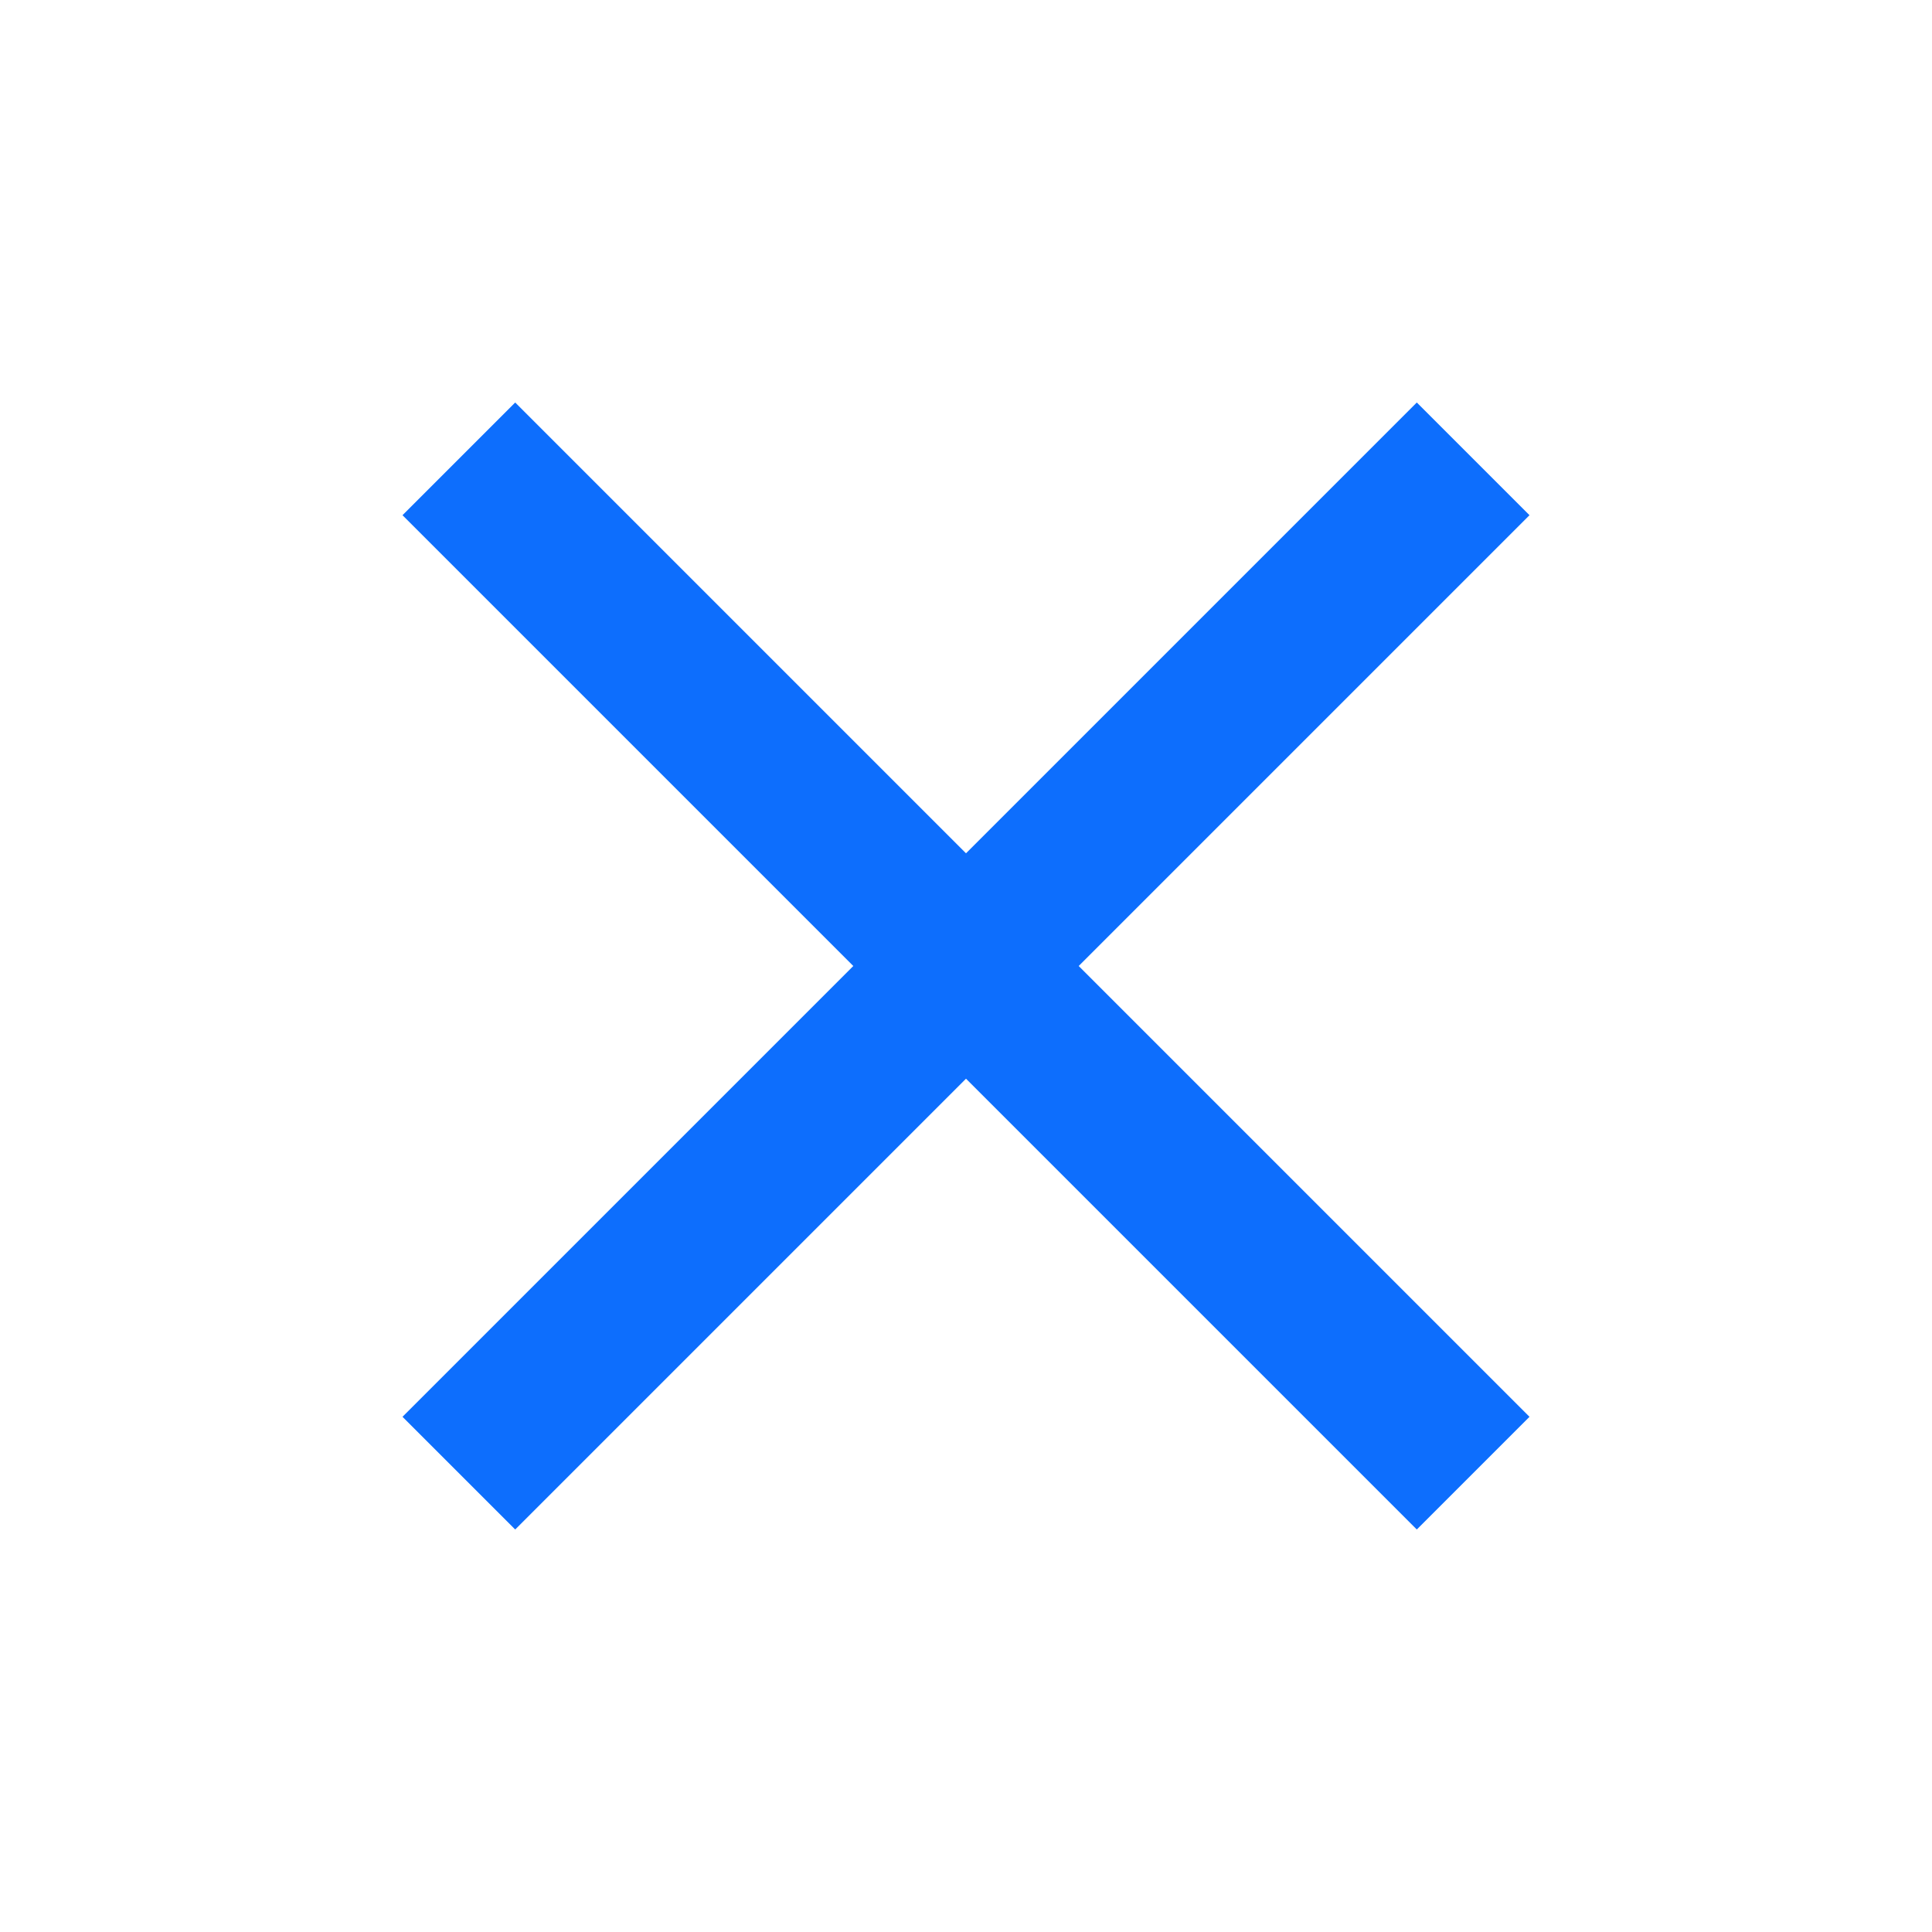
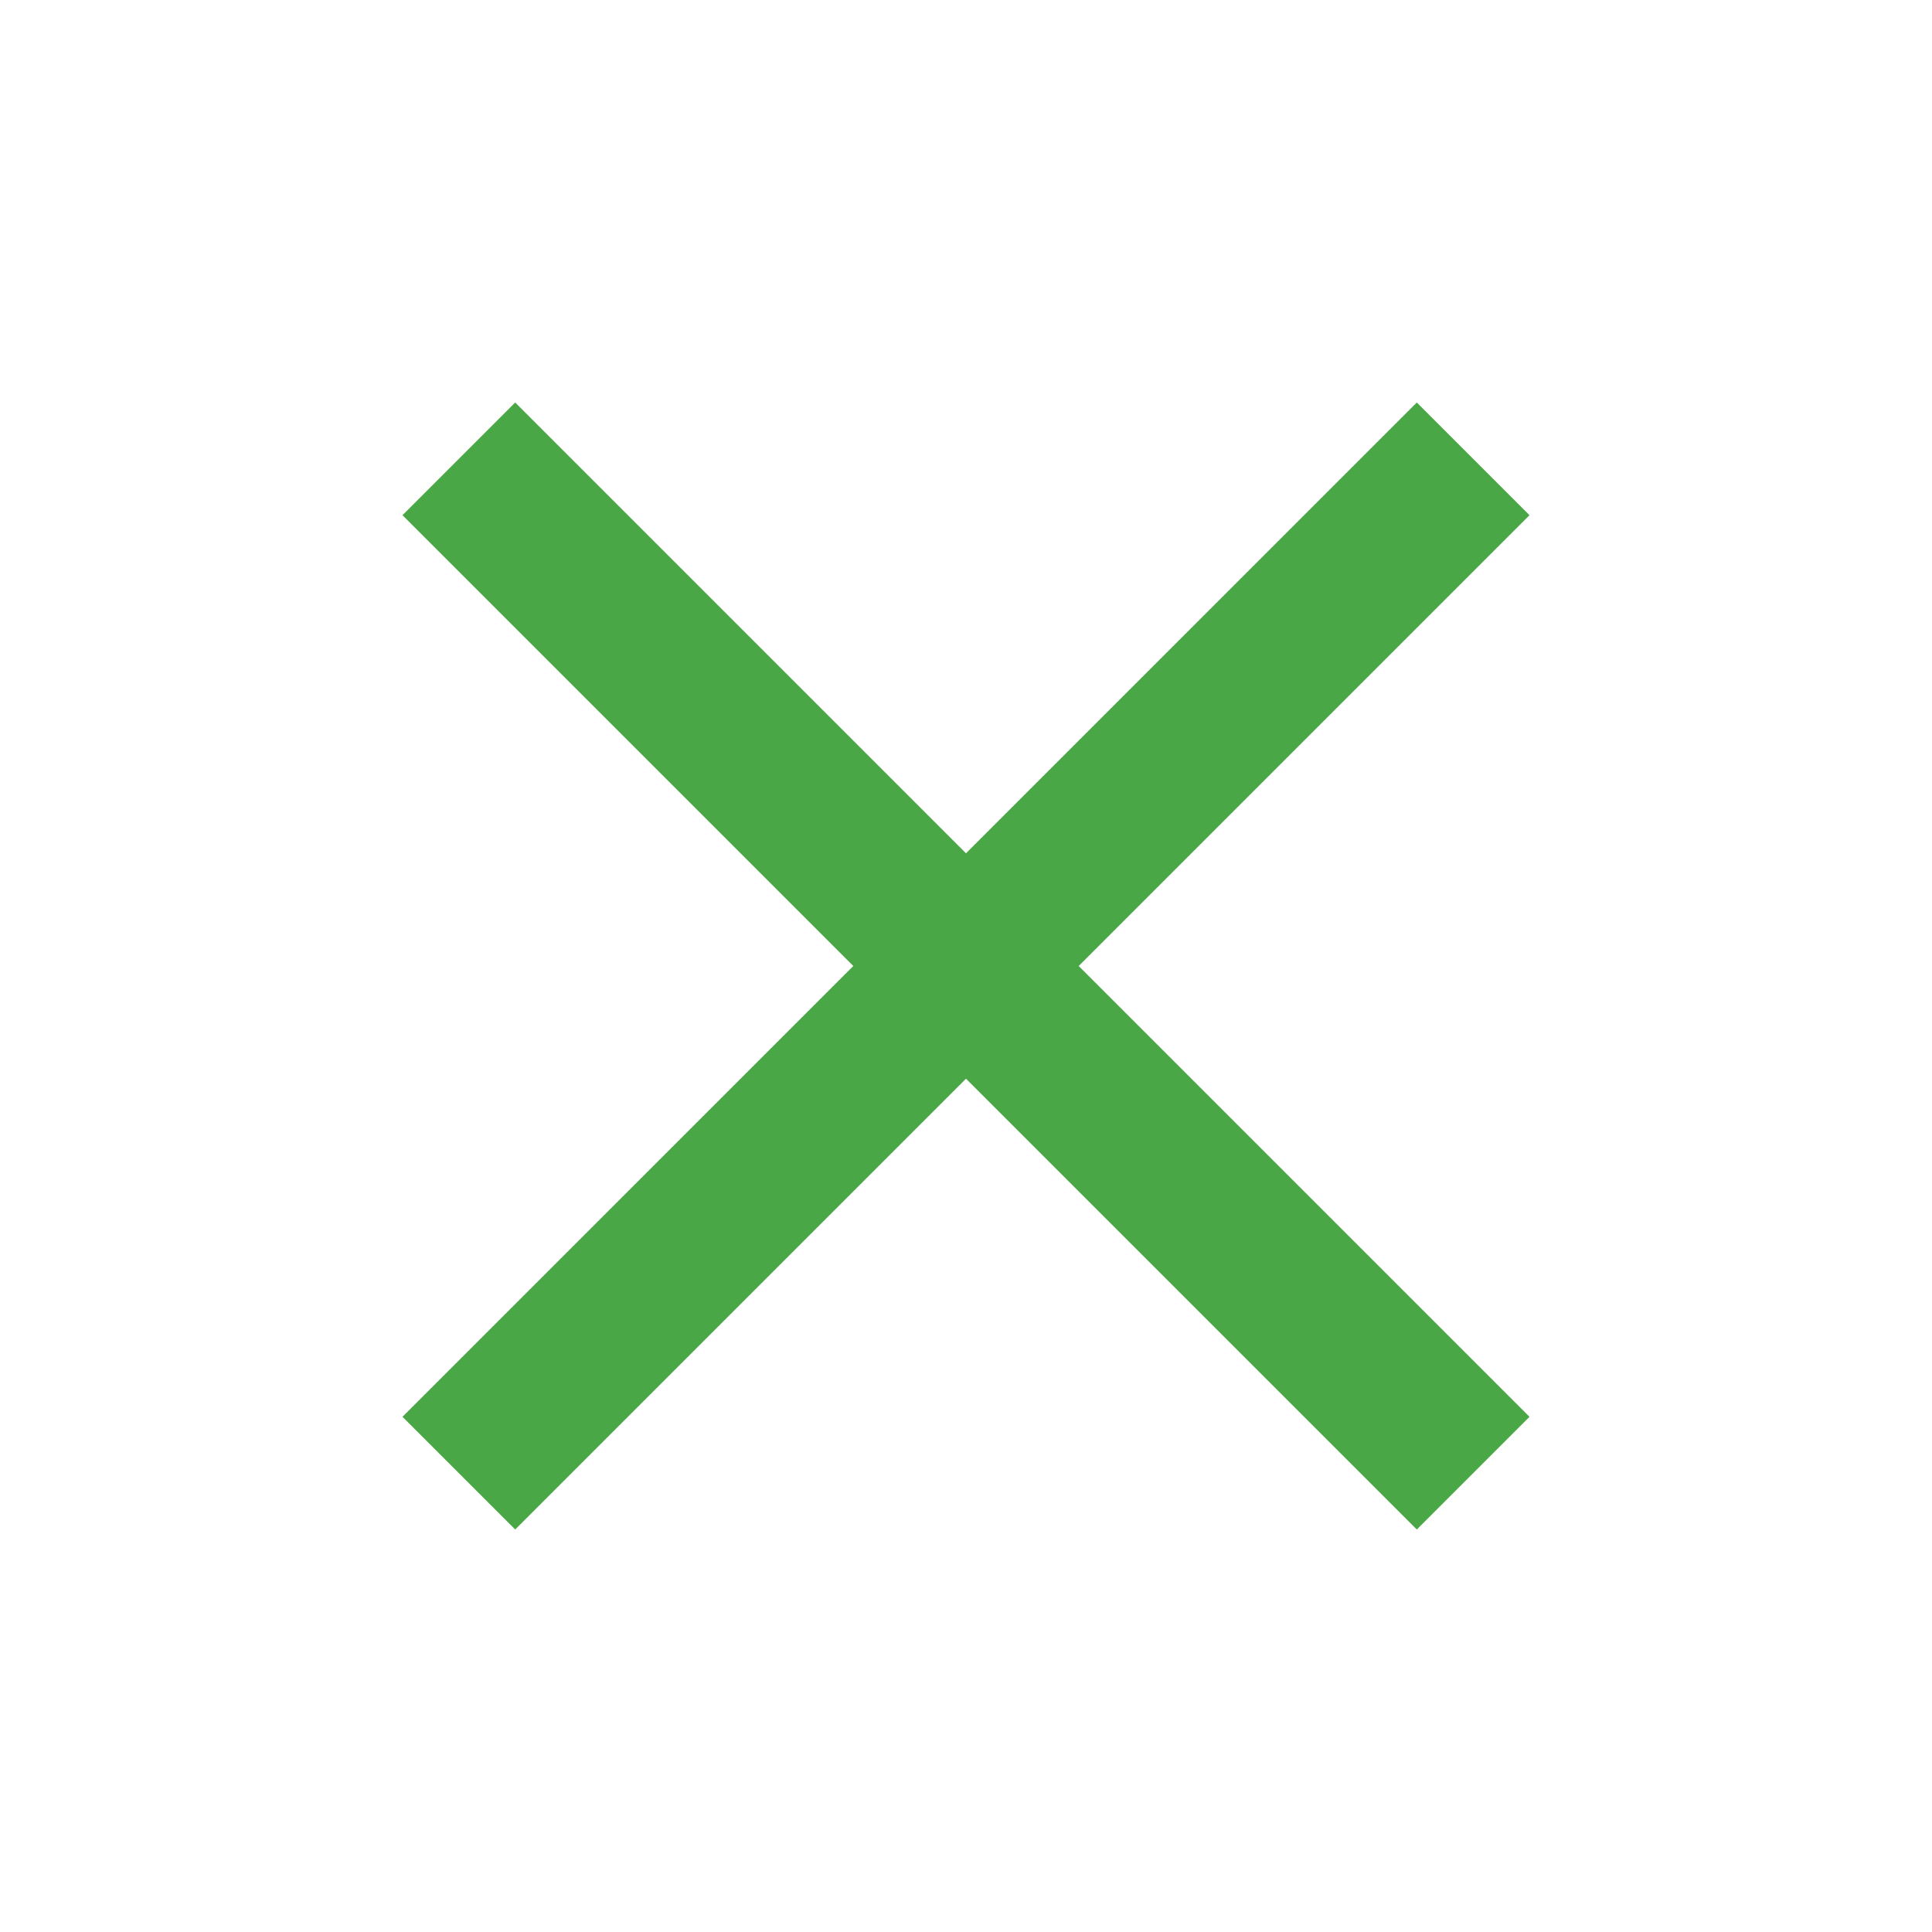
- <svg xmlns="http://www.w3.org/2000/svg" height="24px" viewBox="0 -960 960 960" width="24px" fill="rgb(13, 110, 253)">
+ <svg xmlns="http://www.w3.org/2000/svg" height="24px" viewBox="0 -960 960 960" width="24px" fill="#49A745">
  <path d="m256-200-56-56 224-224-224-224 56-56 224 224 224-224 56 56-224 224 224 224-56 56-224-224-224 224Z" />
</svg>
